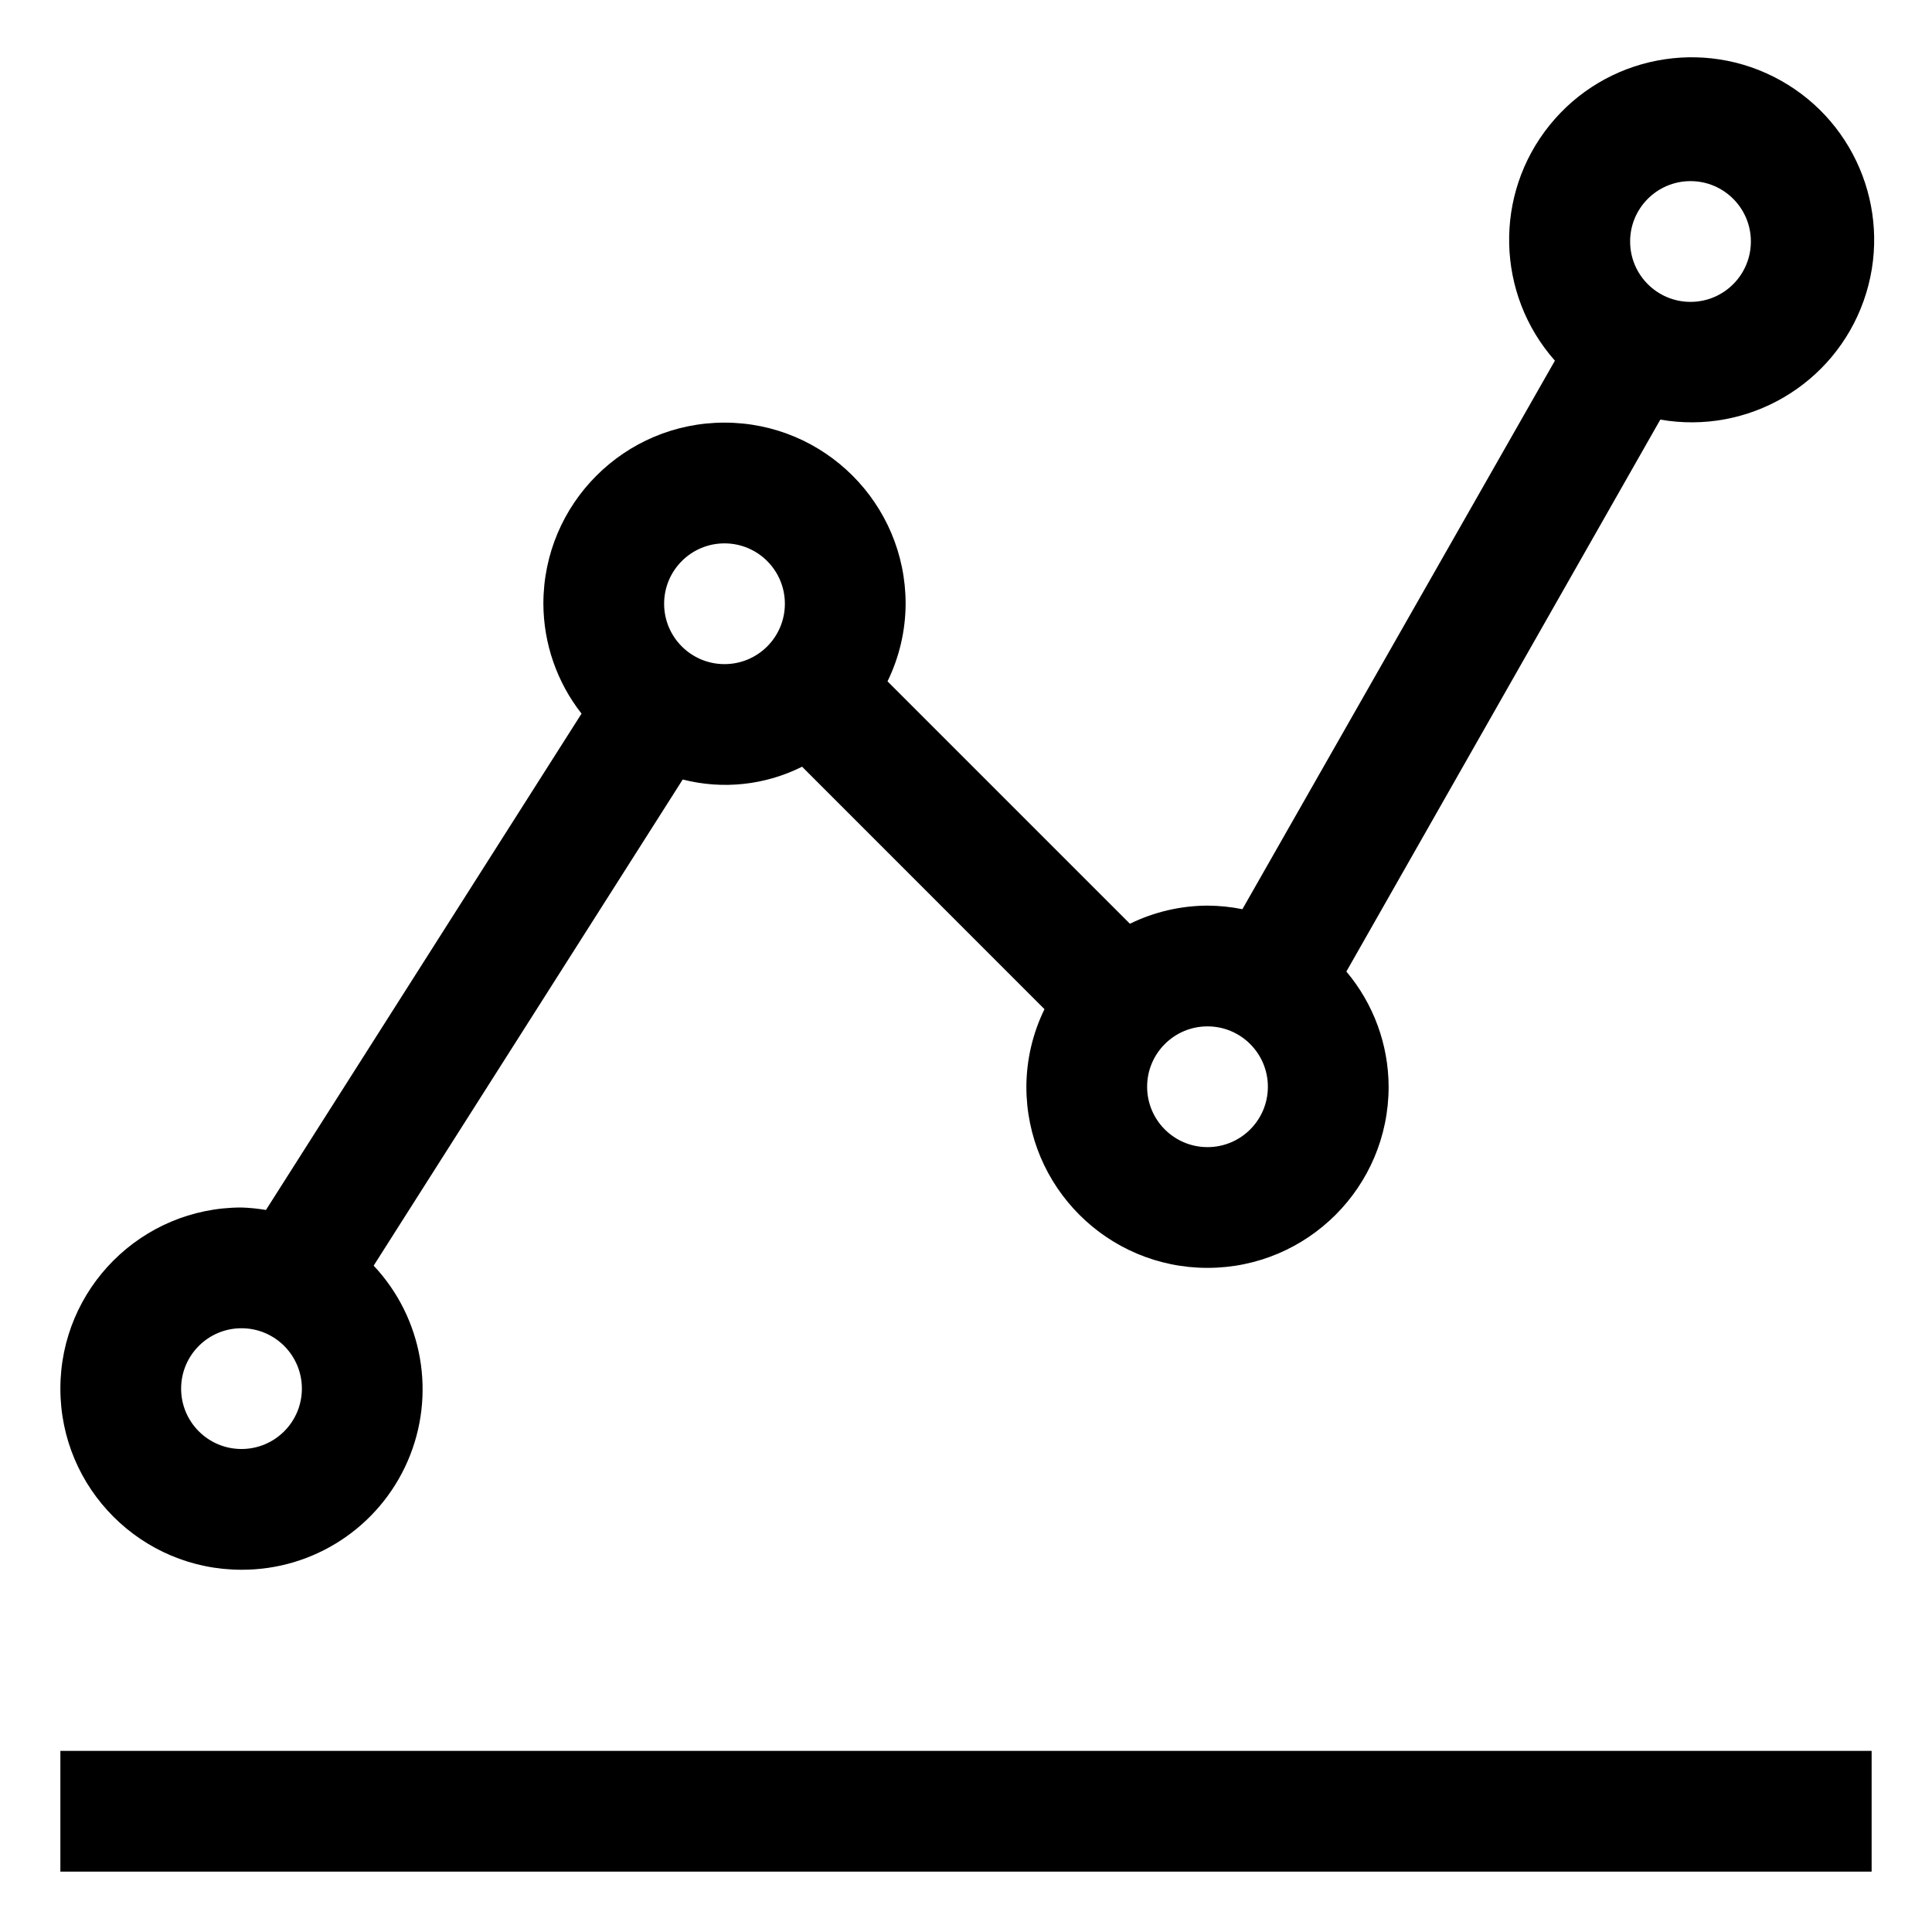
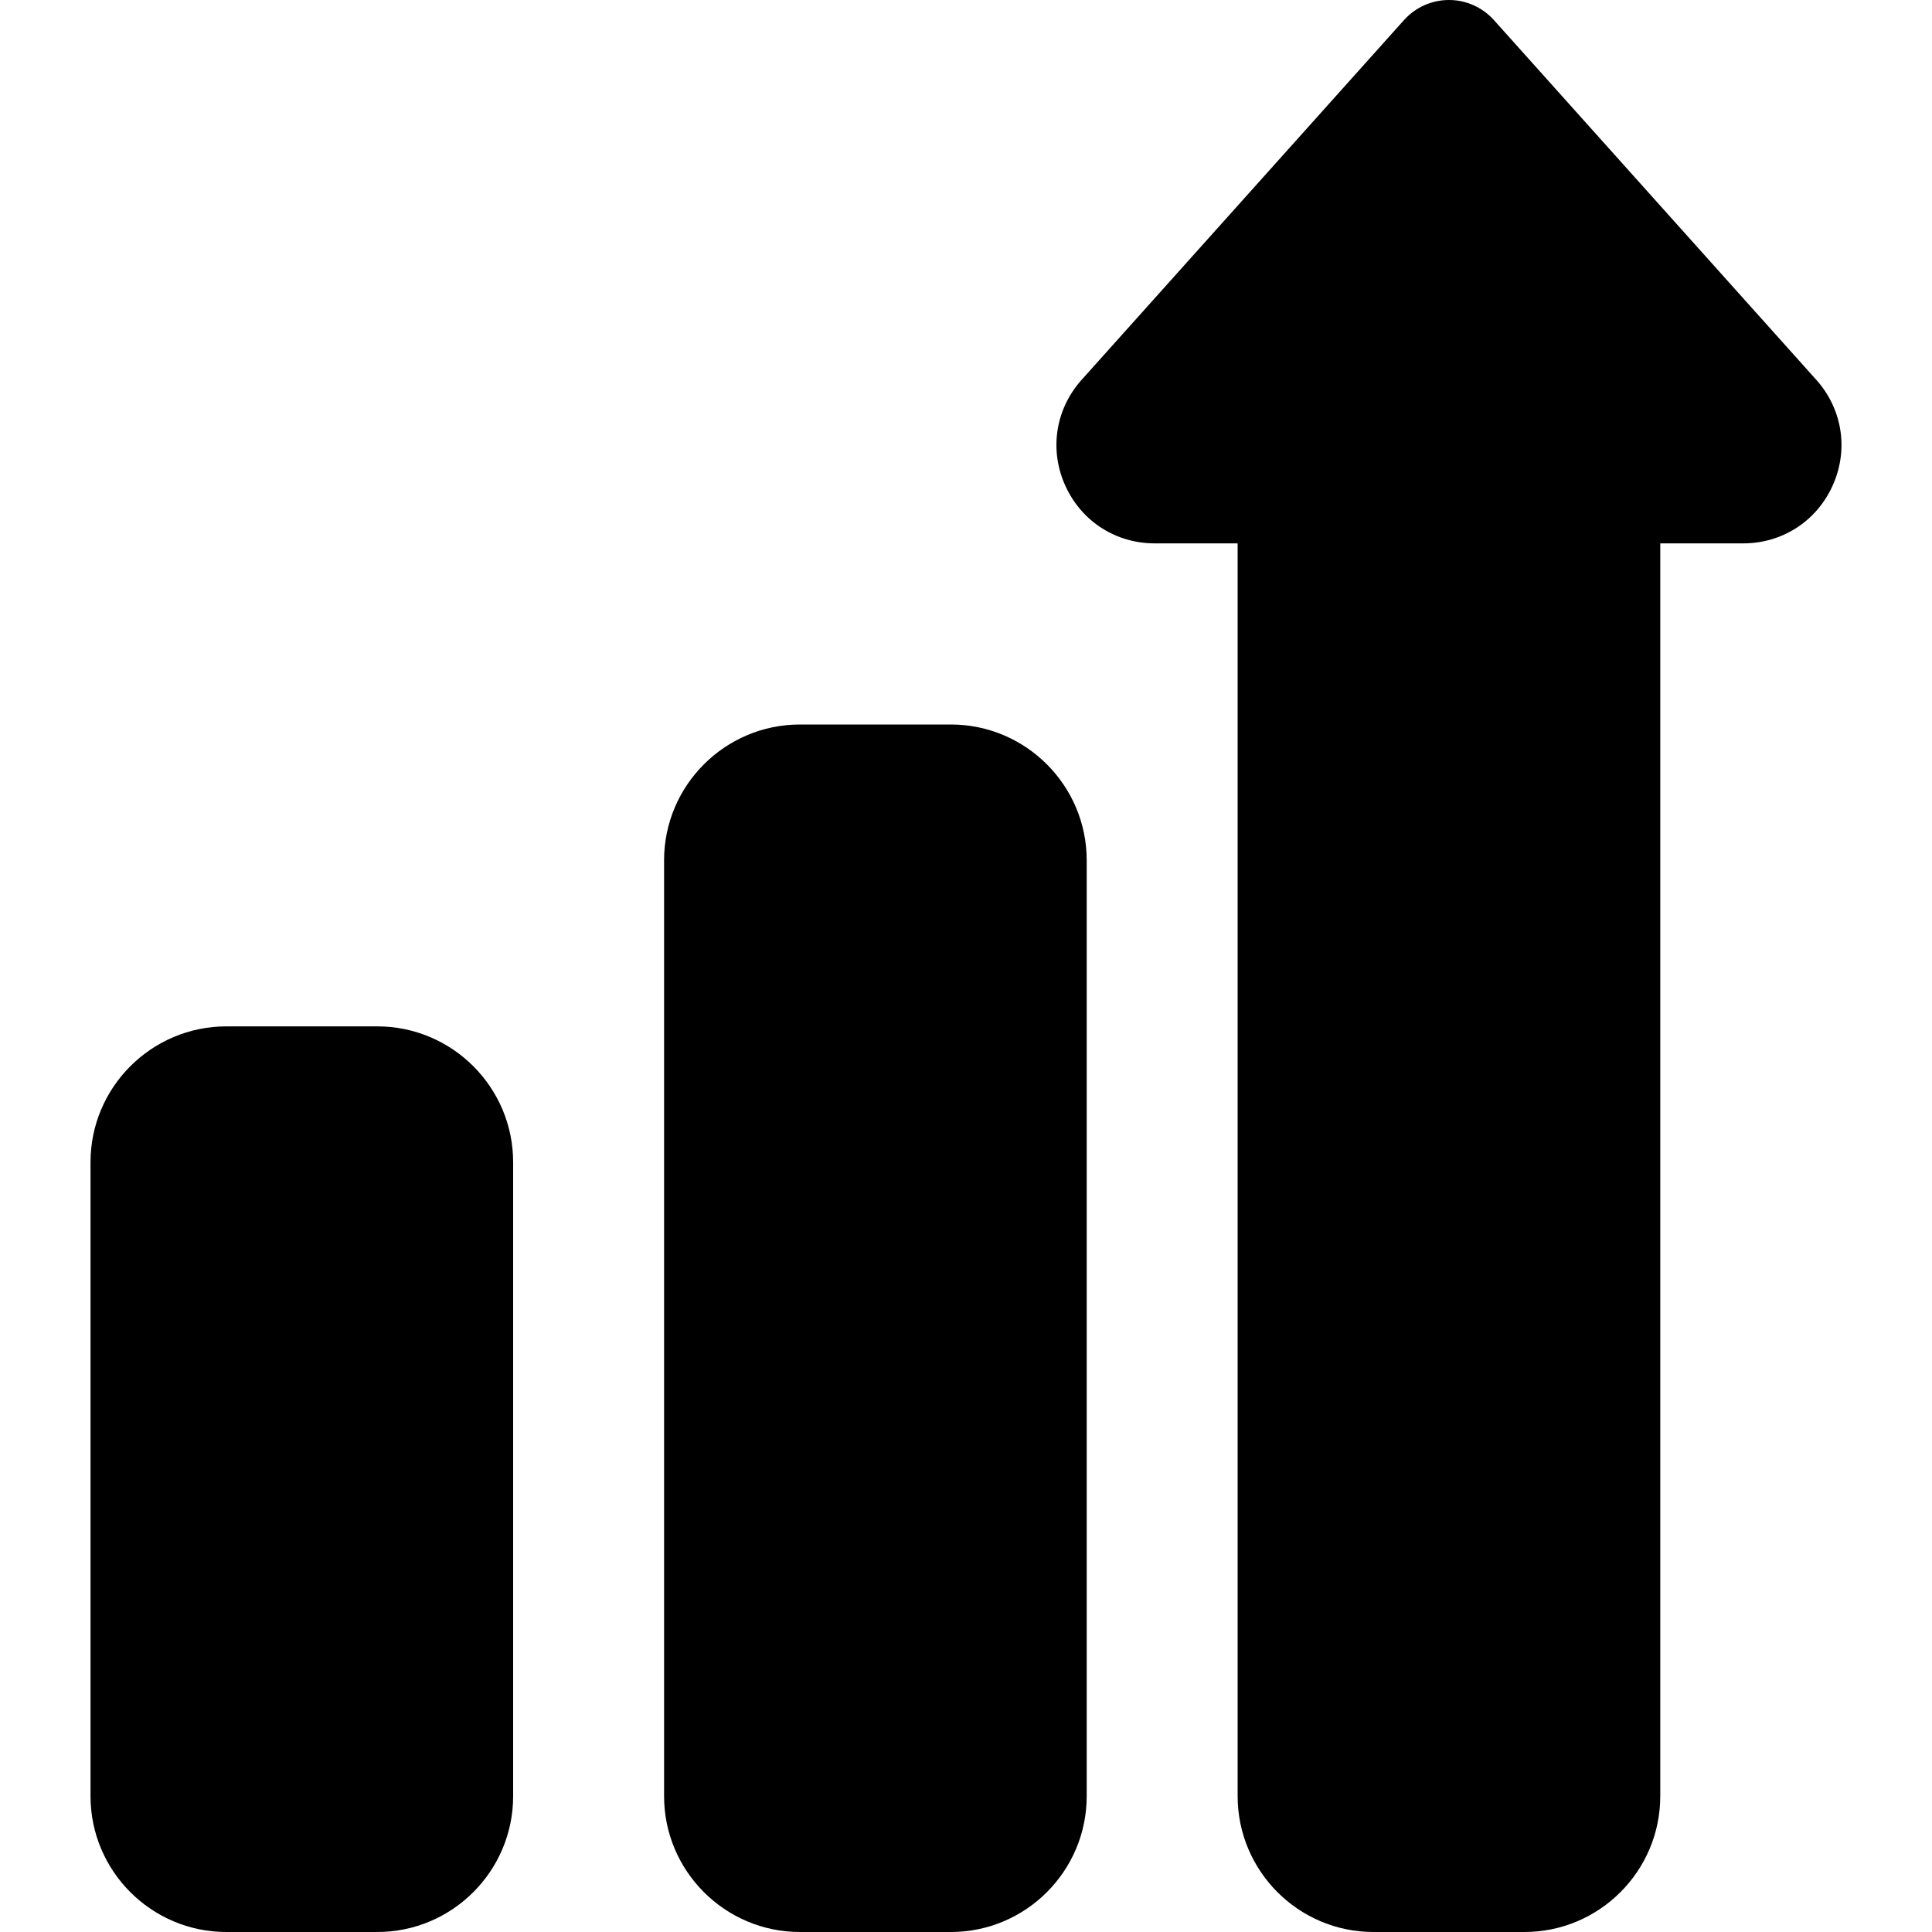
- <svg xmlns="http://www.w3.org/2000/svg" height="512" viewBox="0 0 32 32" width="512">
-   <g id="Layer_2" data-name="Layer 2">
-     <path d="m1 29h30v2h-30z" />
-     <path d="m4 26a2.99 2.99 0 0 0 2.189-5.037l5.119-8.052a2.837 2.837 0 0 0 1.977-.212l4.015 4.016a2.951 2.951 0 0 0 -.3 1.285 3 3 0 0 0 6 0 2.972 2.972 0 0 0 -.7-1.908l5.2-9.142a3.023 3.023 0 1 0 -1.746-.976l-5.176 9.085a3.015 3.015 0 0 0 -.578-.059 2.951 2.951 0 0 0 -1.285.3l-4.015-4.015a2.951 2.951 0 0 0 .3-1.285 3 3 0 0 0 -6 0 2.968 2.968 0 0 0 .632 1.82l-5.227 8.221a3 3 0 0 0 -.405-.041 3 3 0 0 0 0 6zm16-7a1 1 0 1 1 1-1 1 1 0 0 1 -1 1zm8-16a1 1 0 1 1 -1 1 1 1 0 0 1 1-1zm-16 6a1 1 0 1 1 -1 1 1 1 0 0 1 1-1zm-8 13a1 1 0 1 1 -1 1 1 1 0 0 1 1-1z" />
+ <svg xmlns="http://www.w3.org/2000/svg" id="Layer_1" enable-background="new 0 0 512 512" height="512" viewBox="0 0 512 512" width="512">
+   <g>
+     <path d="m251.988 512h-40c-19.851 0-36-16.149-36-36v-248c0-19.851 16.149-36 36-36h40c19.851 0 36 16.149 36 36v248c0 19.851-16.15 36-36 36z" />
+     <path d="m99.988 512h-40c-19.851 0-36-16.149-36-36v-168c0-19.851 16.149-36 36-36h40c19.851 0 36 16.149 36 36v168c0 19.851-16.15 36-36 36z" />
+     <path d="m403.988 512h-40c-19.851 0-36-16.149-36-36v-332h-21.98c-10.276 0-19.328-5.8-23.622-15.136s-2.807-19.982 3.881-27.785c.076-.089.154-.178.232-.265l85.573-95.492c3.035-3.387 7.368-5.322 11.916-5.322s8.88 1.935 11.916 5.322l85.573 95.492c.079.087.156.176.232.265 6.688 7.802 8.175 18.449 3.881 27.785s-13.346 15.136-23.622 15.136h-21.98v332c0 19.851-16.15 36-36 36z" />
  </g>
</svg>
